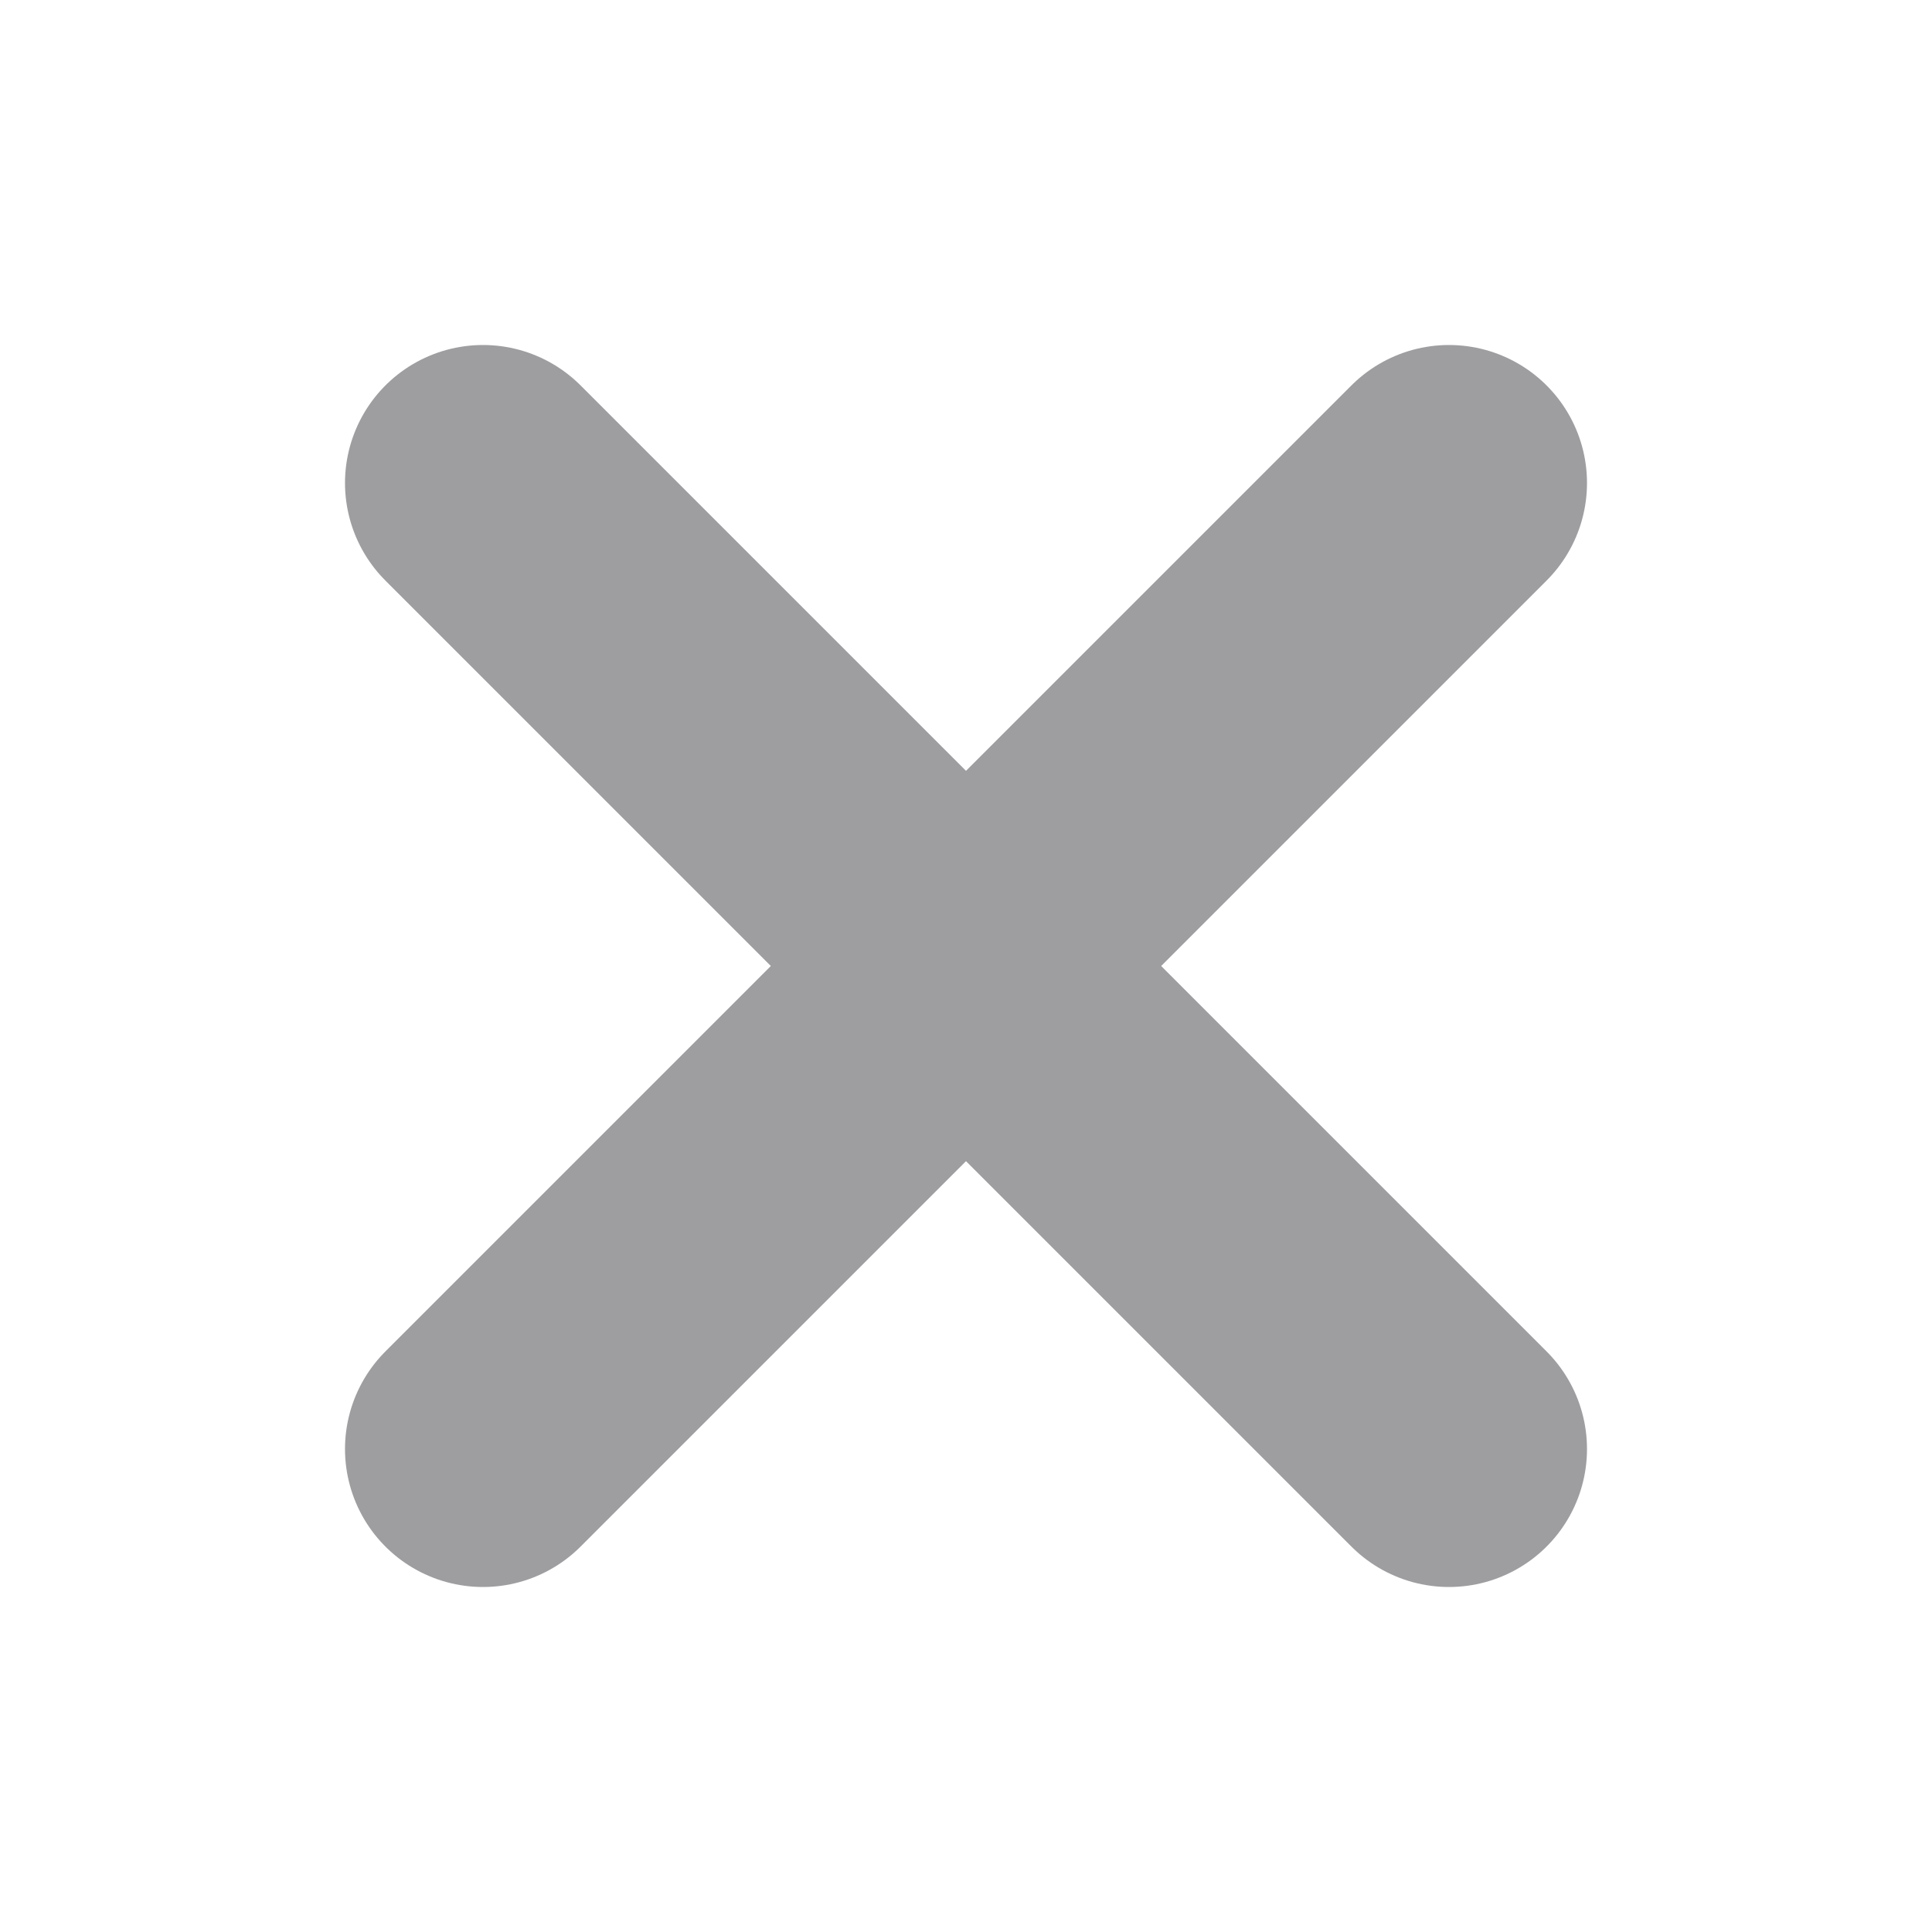
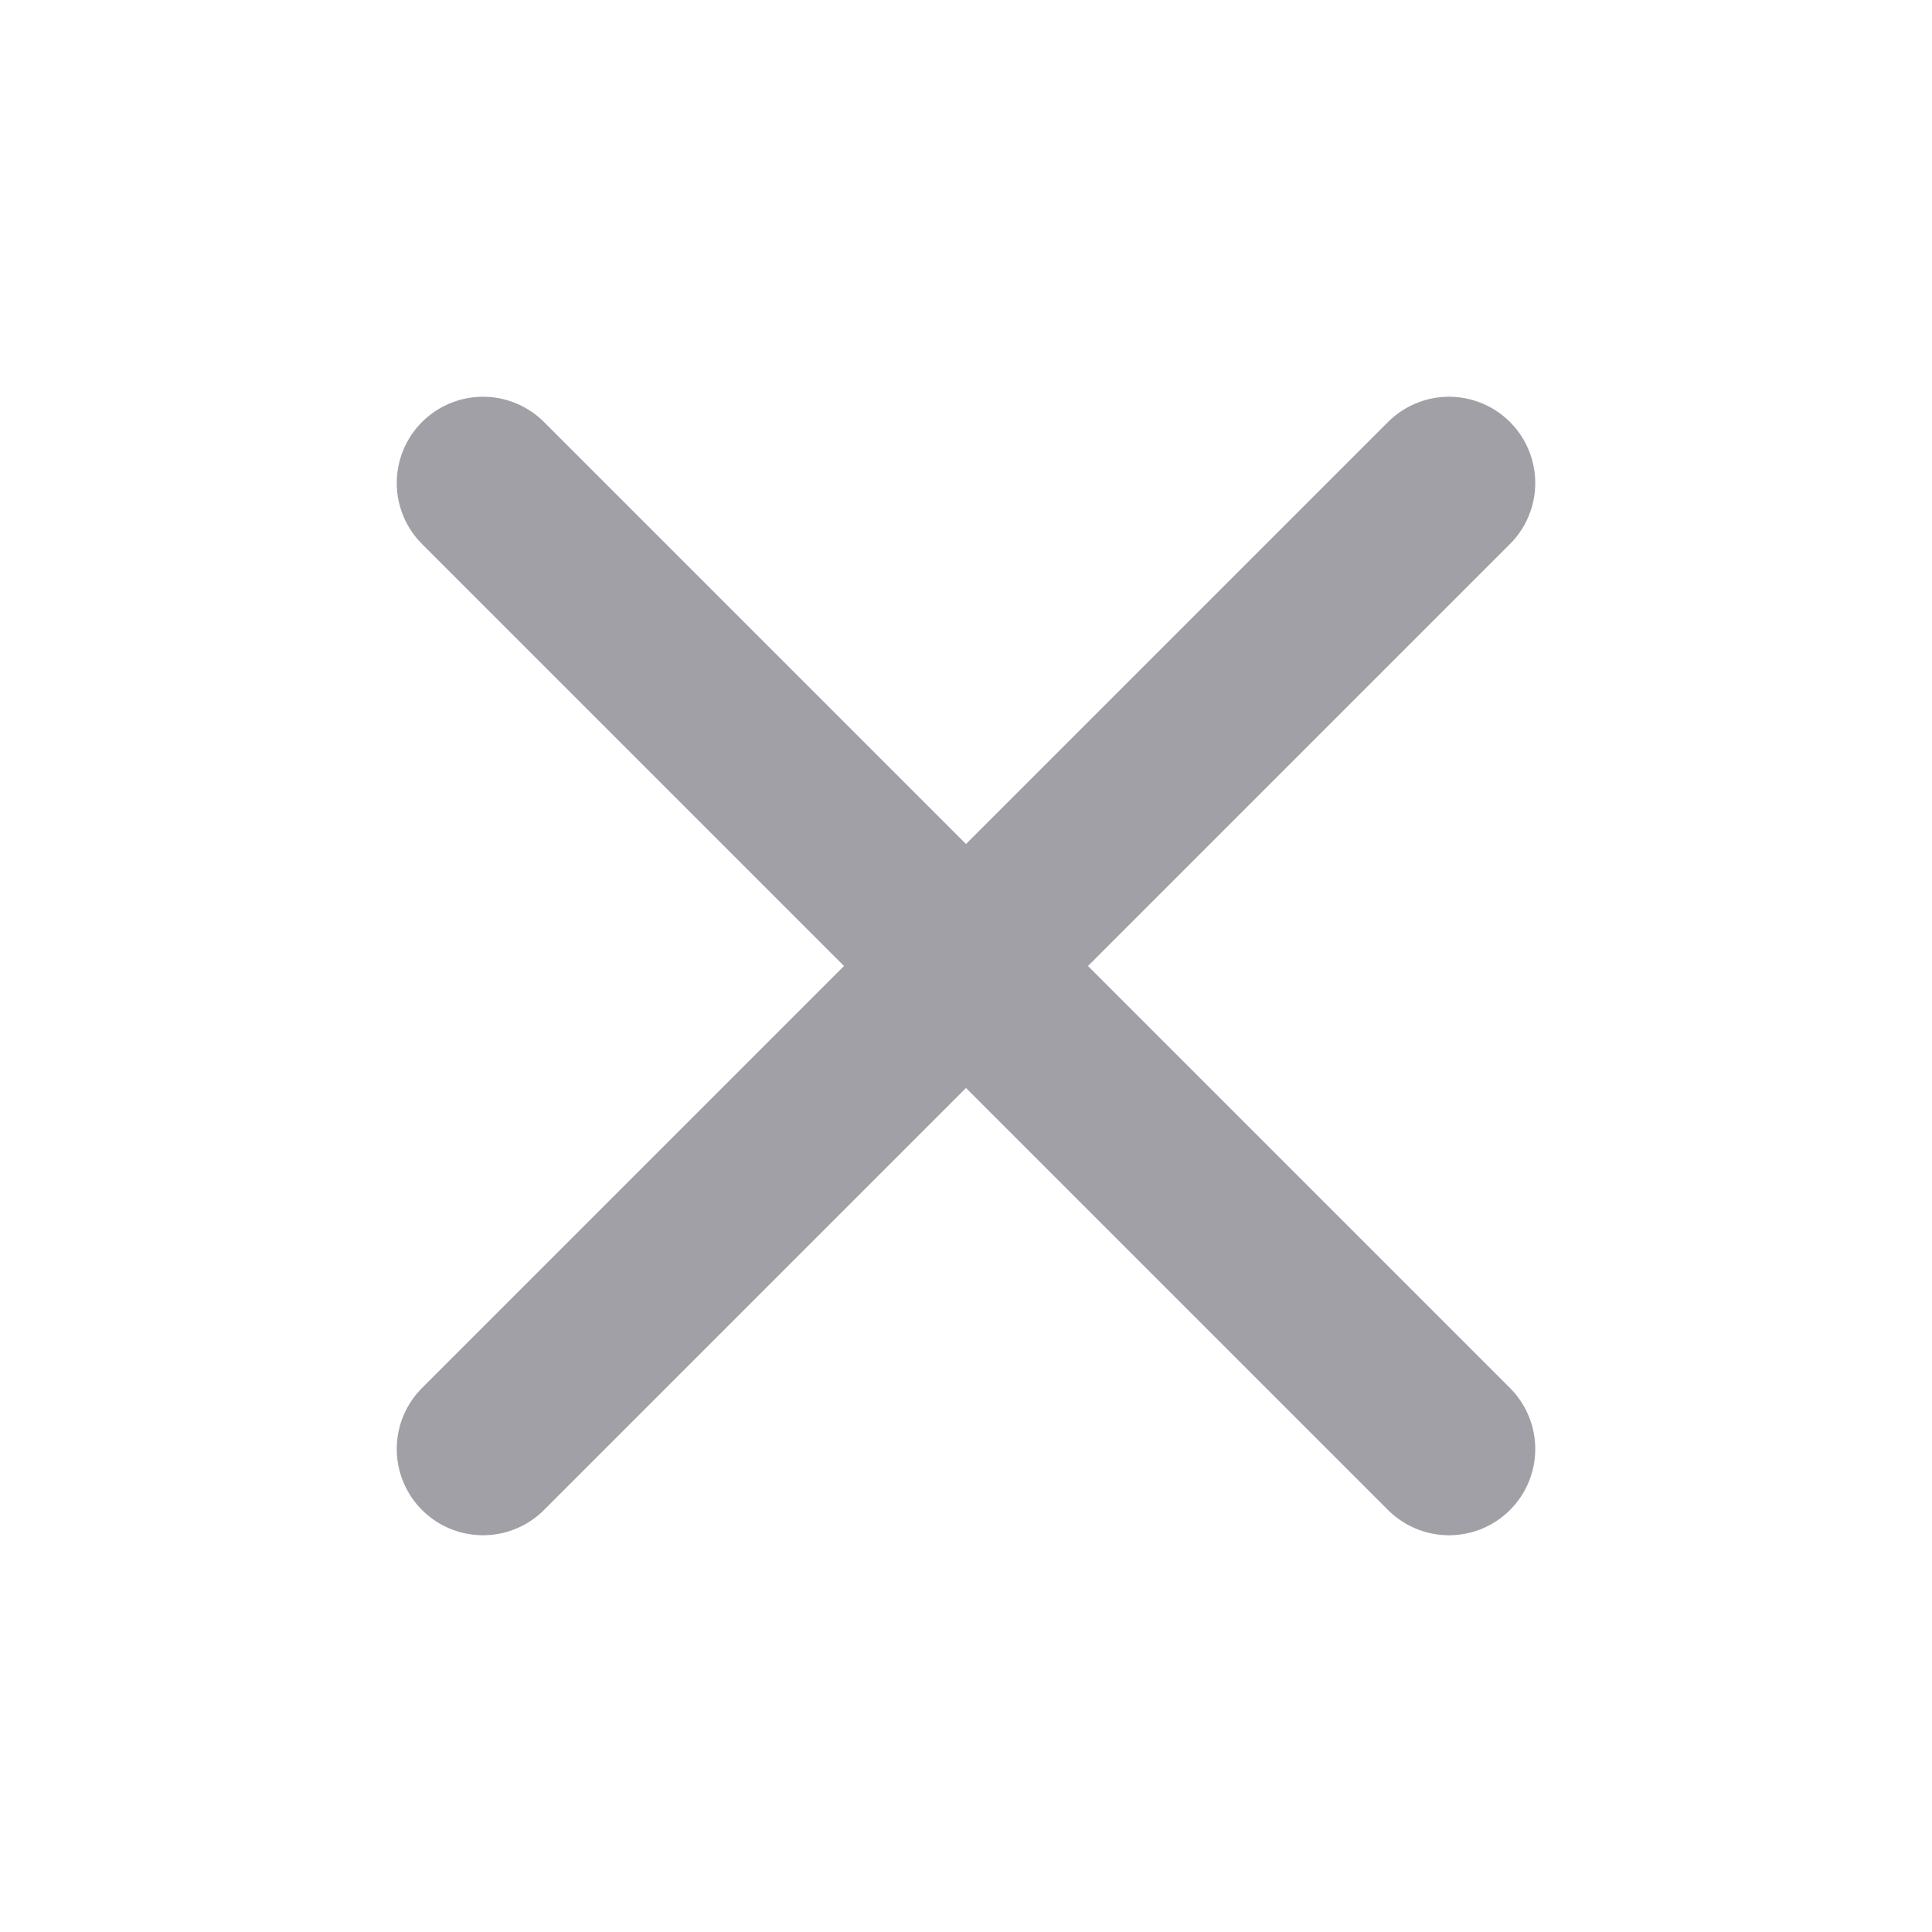
<svg xmlns="http://www.w3.org/2000/svg" preserveAspectRatio="none" overflow="visible" style="display: block;" width="14" height="14" viewBox="0 0 14 14" fill="none">
  <g id="icon/x">
-     <path id="Vector" d="M10.5 3.5L7 7M7 7L3.5 10.5M7 7L3.5 3.5M7 7L10.5 10.5" stroke-width="2" stroke-linecap="round" stroke-linejoin="round" stroke="#9E9EA1" />
+     <path id="Vector" d="M10.5 3.5L7 7M7 7L3.5 10.5M7 7L3.5 3.5M7 7L10.5 10.5" stroke-width="1.25" stroke-linecap="round" stroke-linejoin="round" stroke="#A0A0A6" />
  </g>
</svg>
